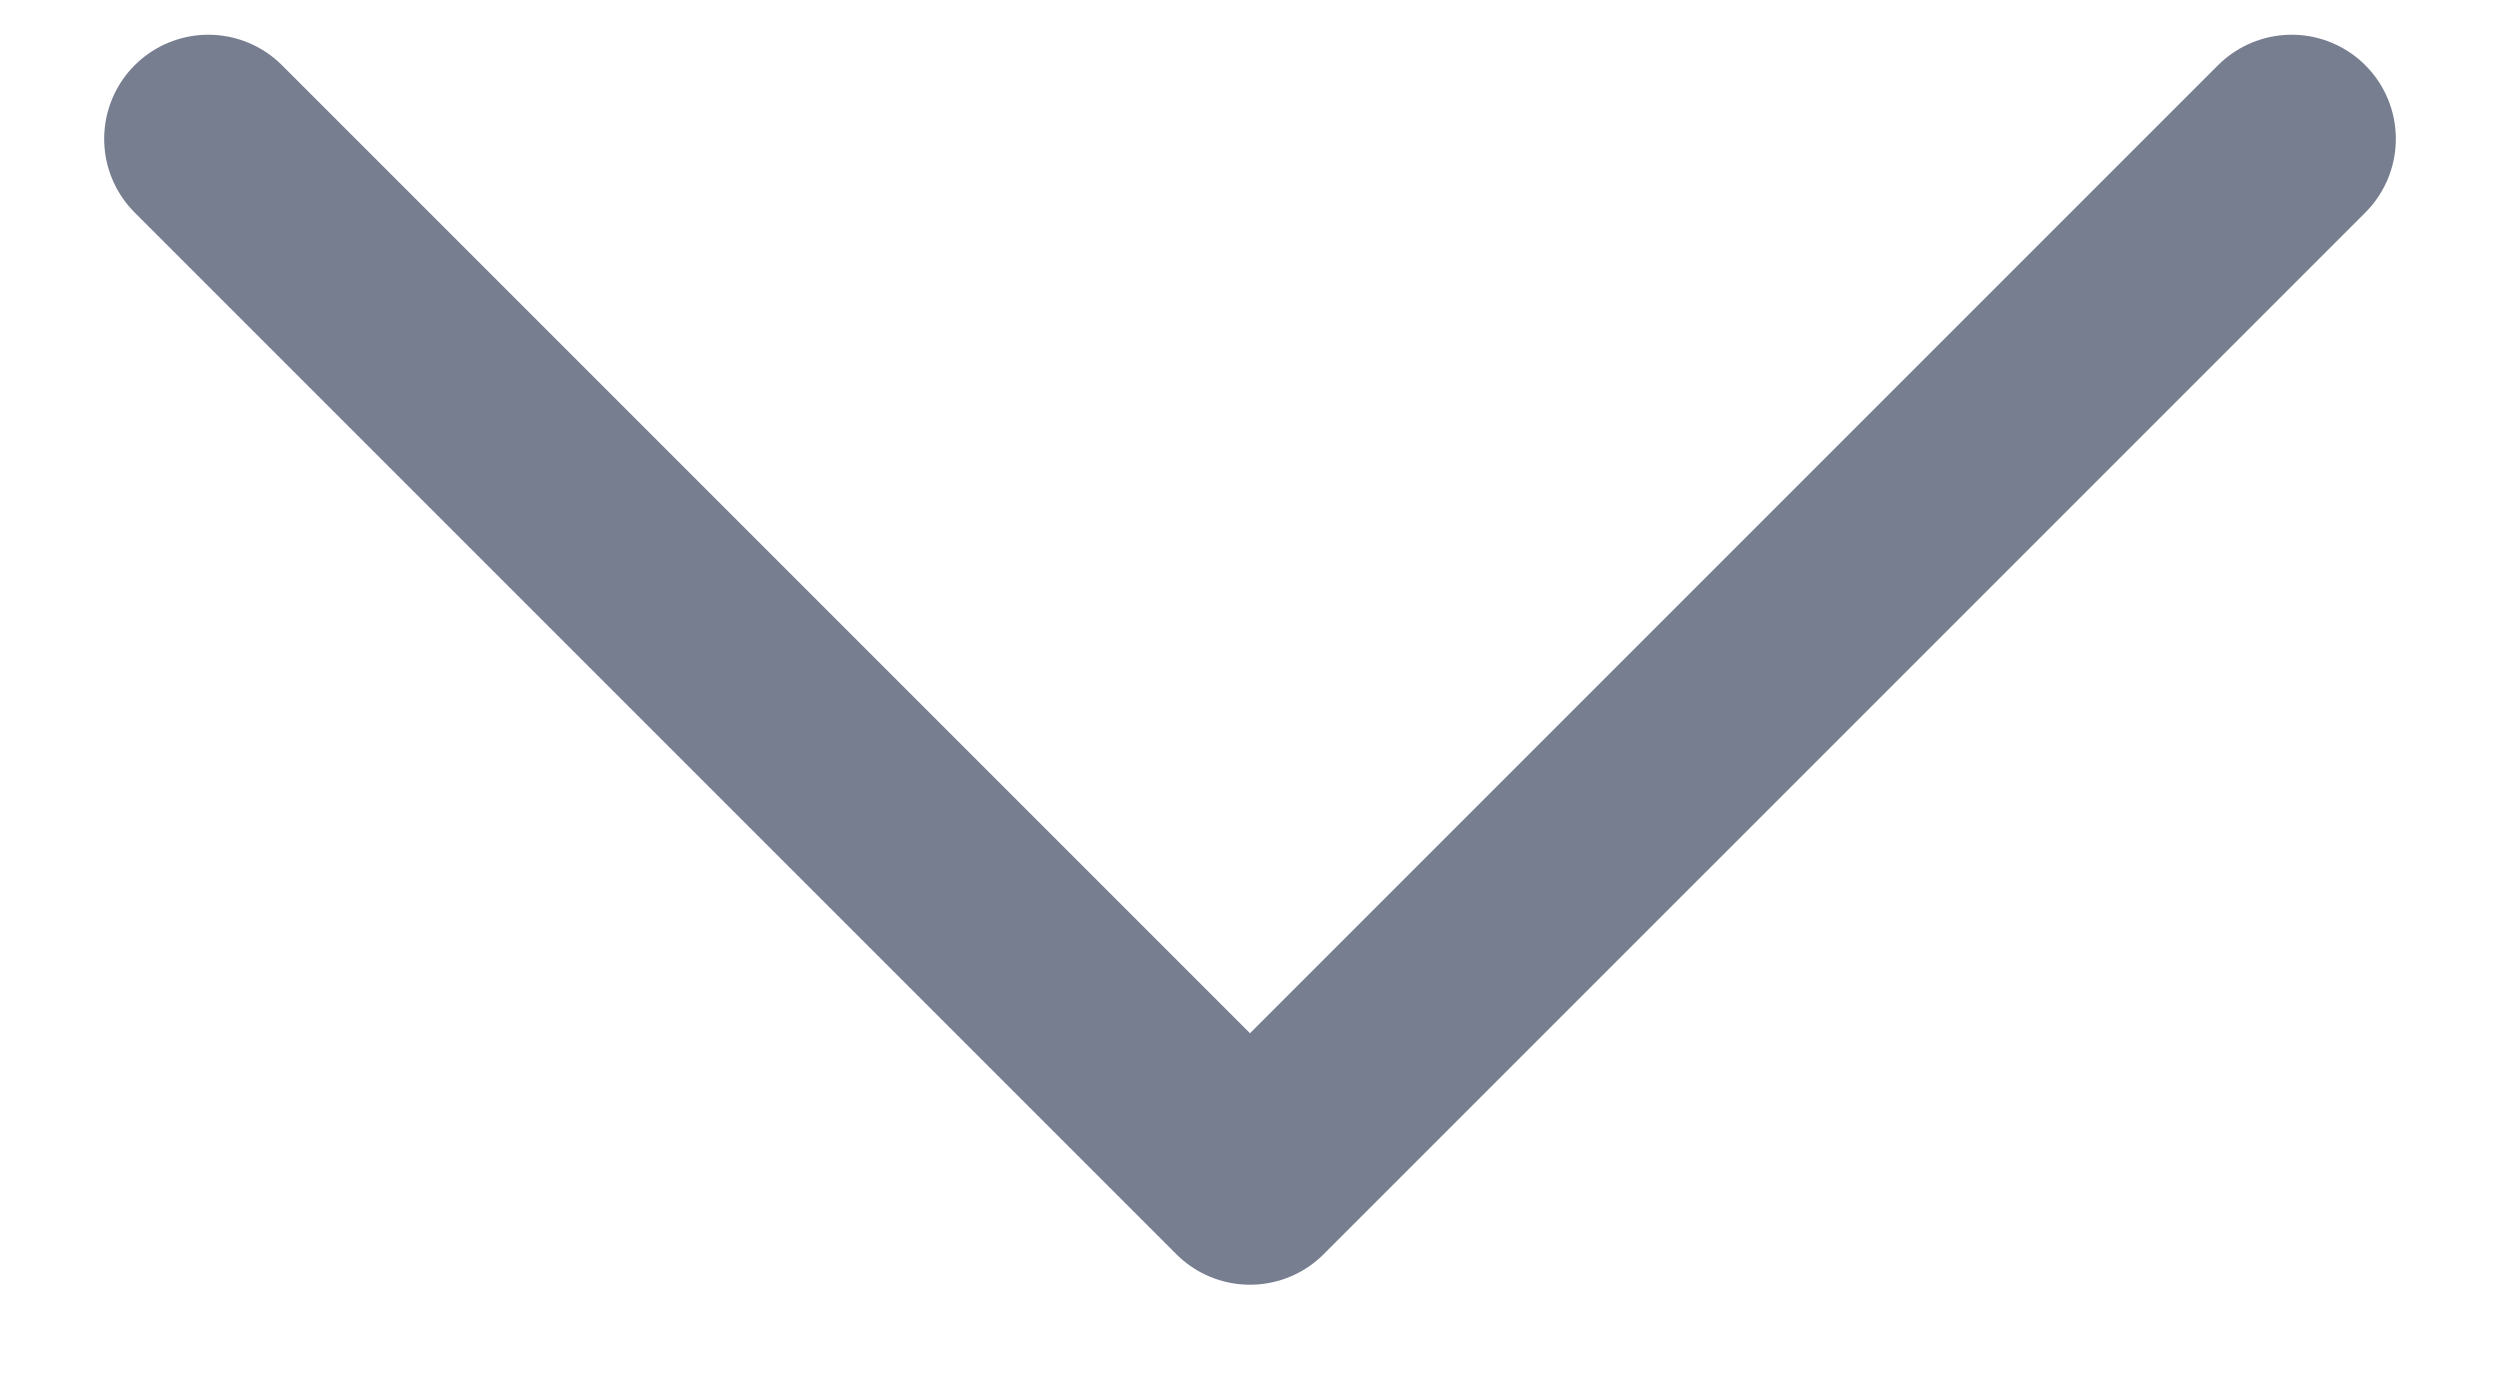
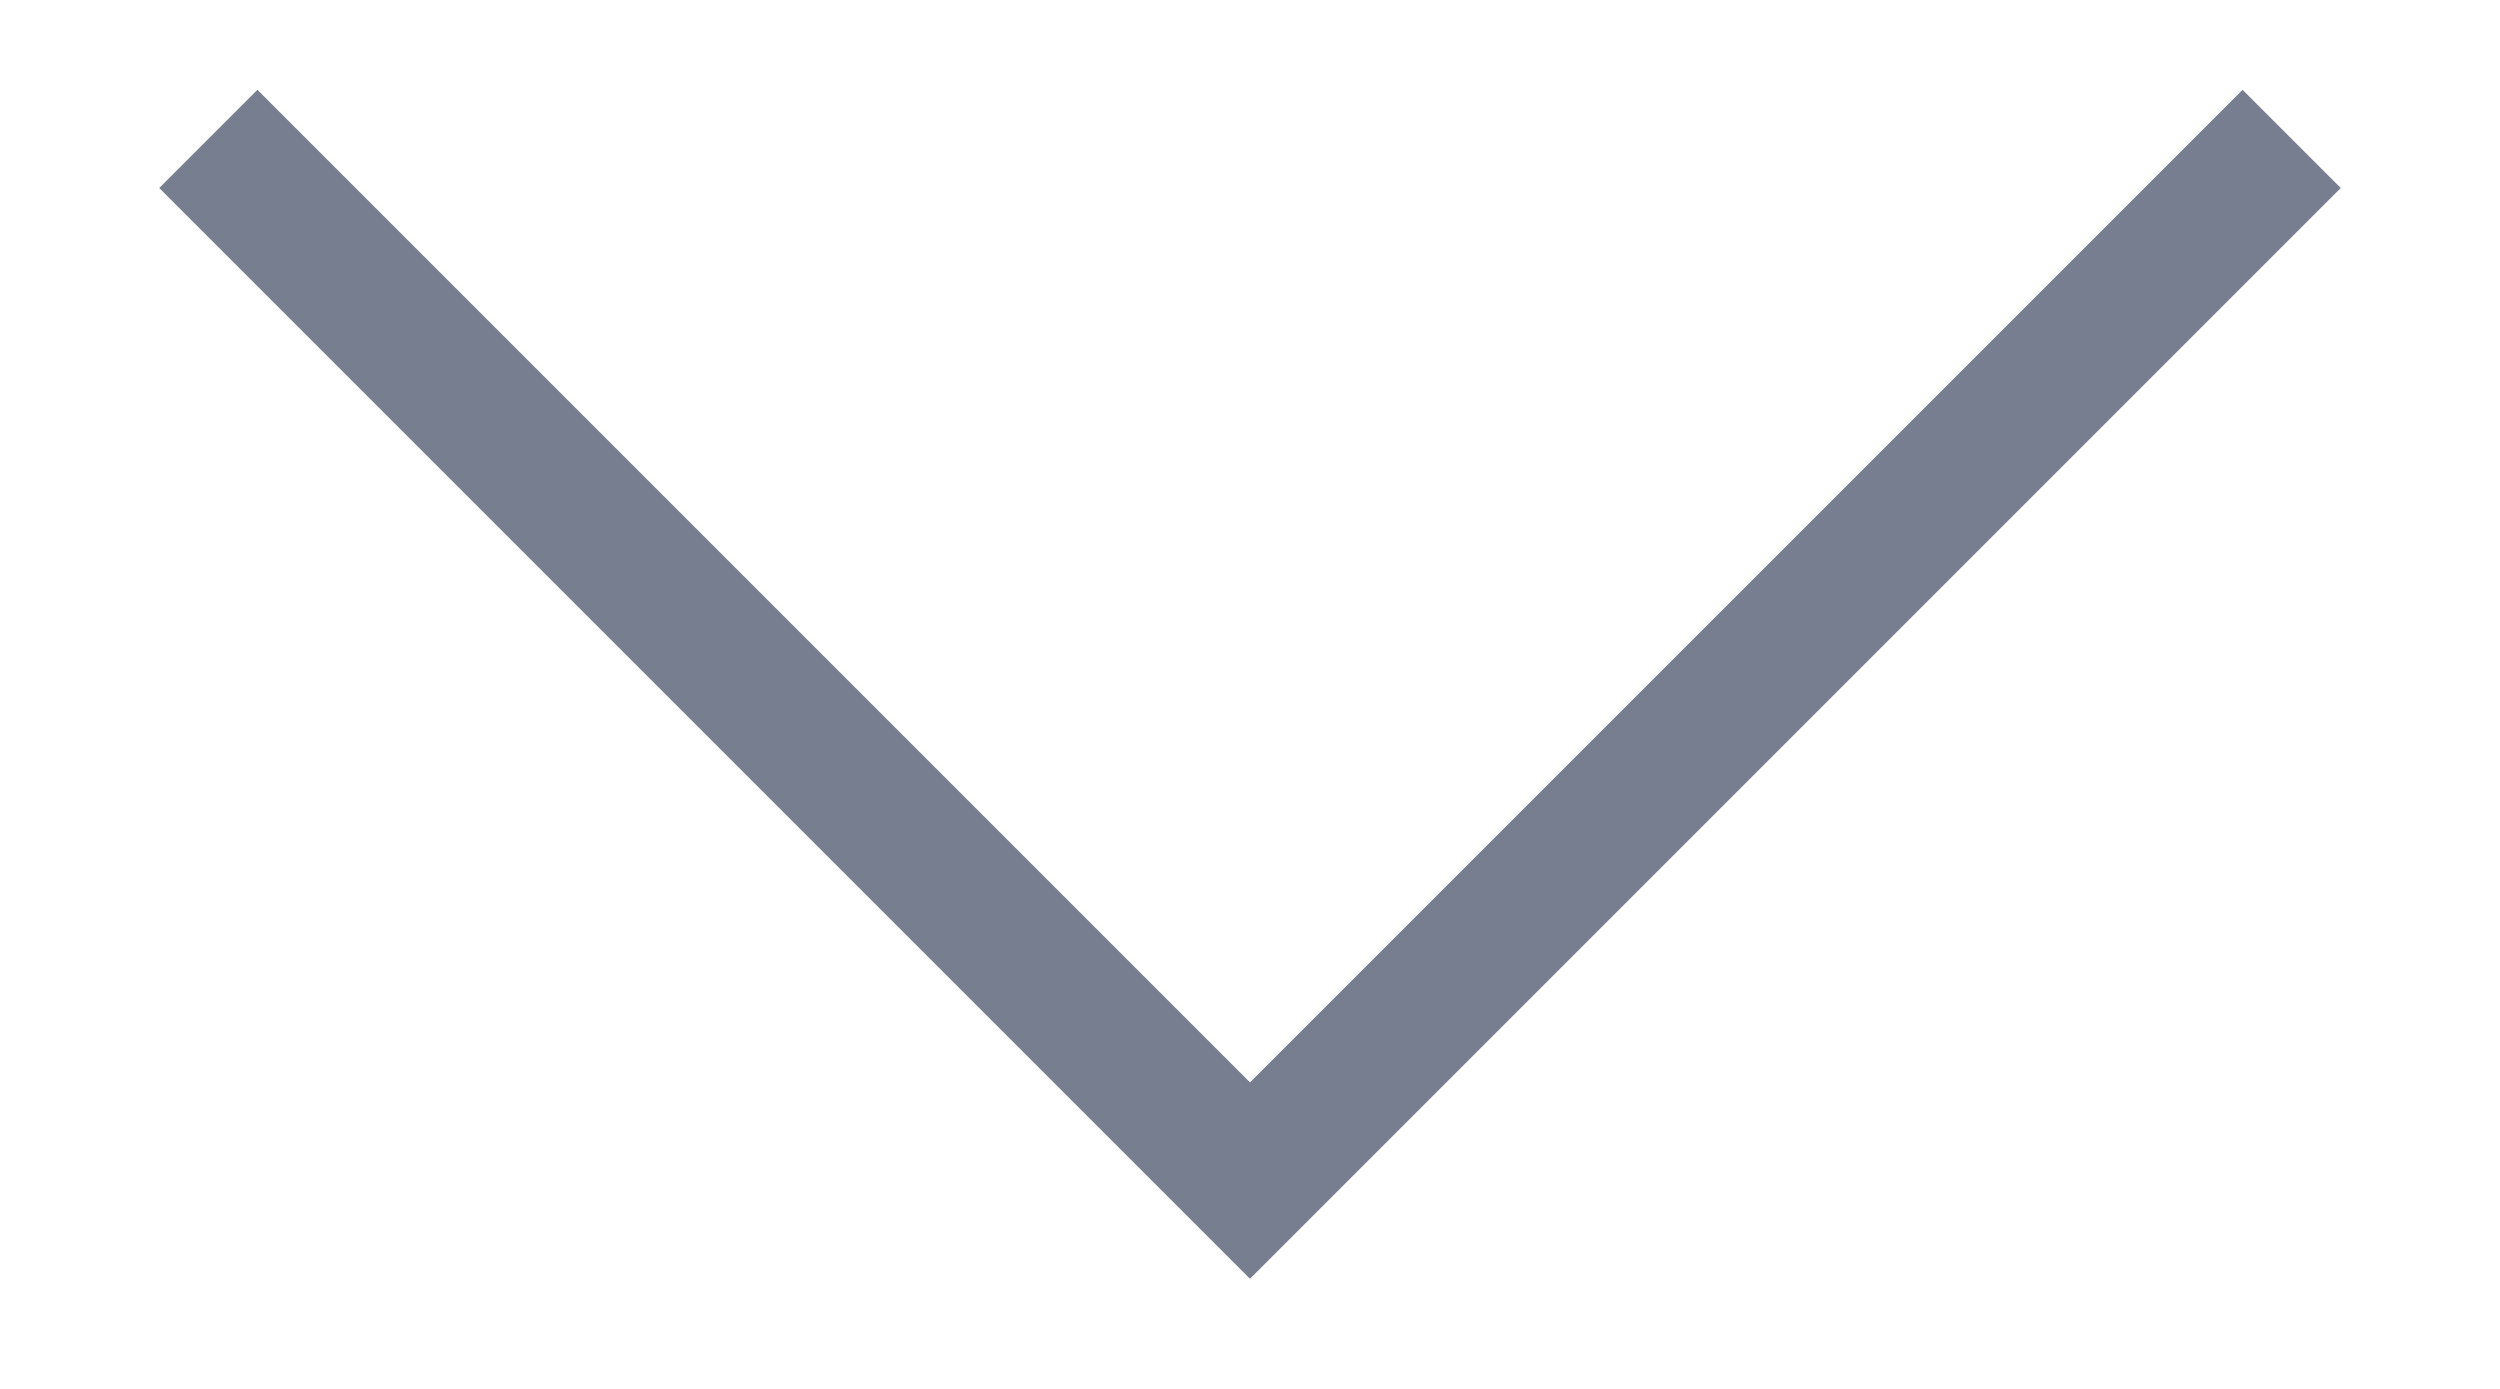
<svg xmlns="http://www.w3.org/2000/svg" width="18" height="10" viewBox="0 0 18 10" fill="none">
-   <path d="M16.5 1L9 8.5L1.5 1" stroke="#777E90" stroke-width="1.5" stroke-linecap="round" stroke-linejoin="round" />
+   <path d="M16.5 1L9 8.5L1.5 1" stroke="#777E90" strokeWidth="1.5" strokeLinecap="round" strokeLinejoin="round" />
</svg>
